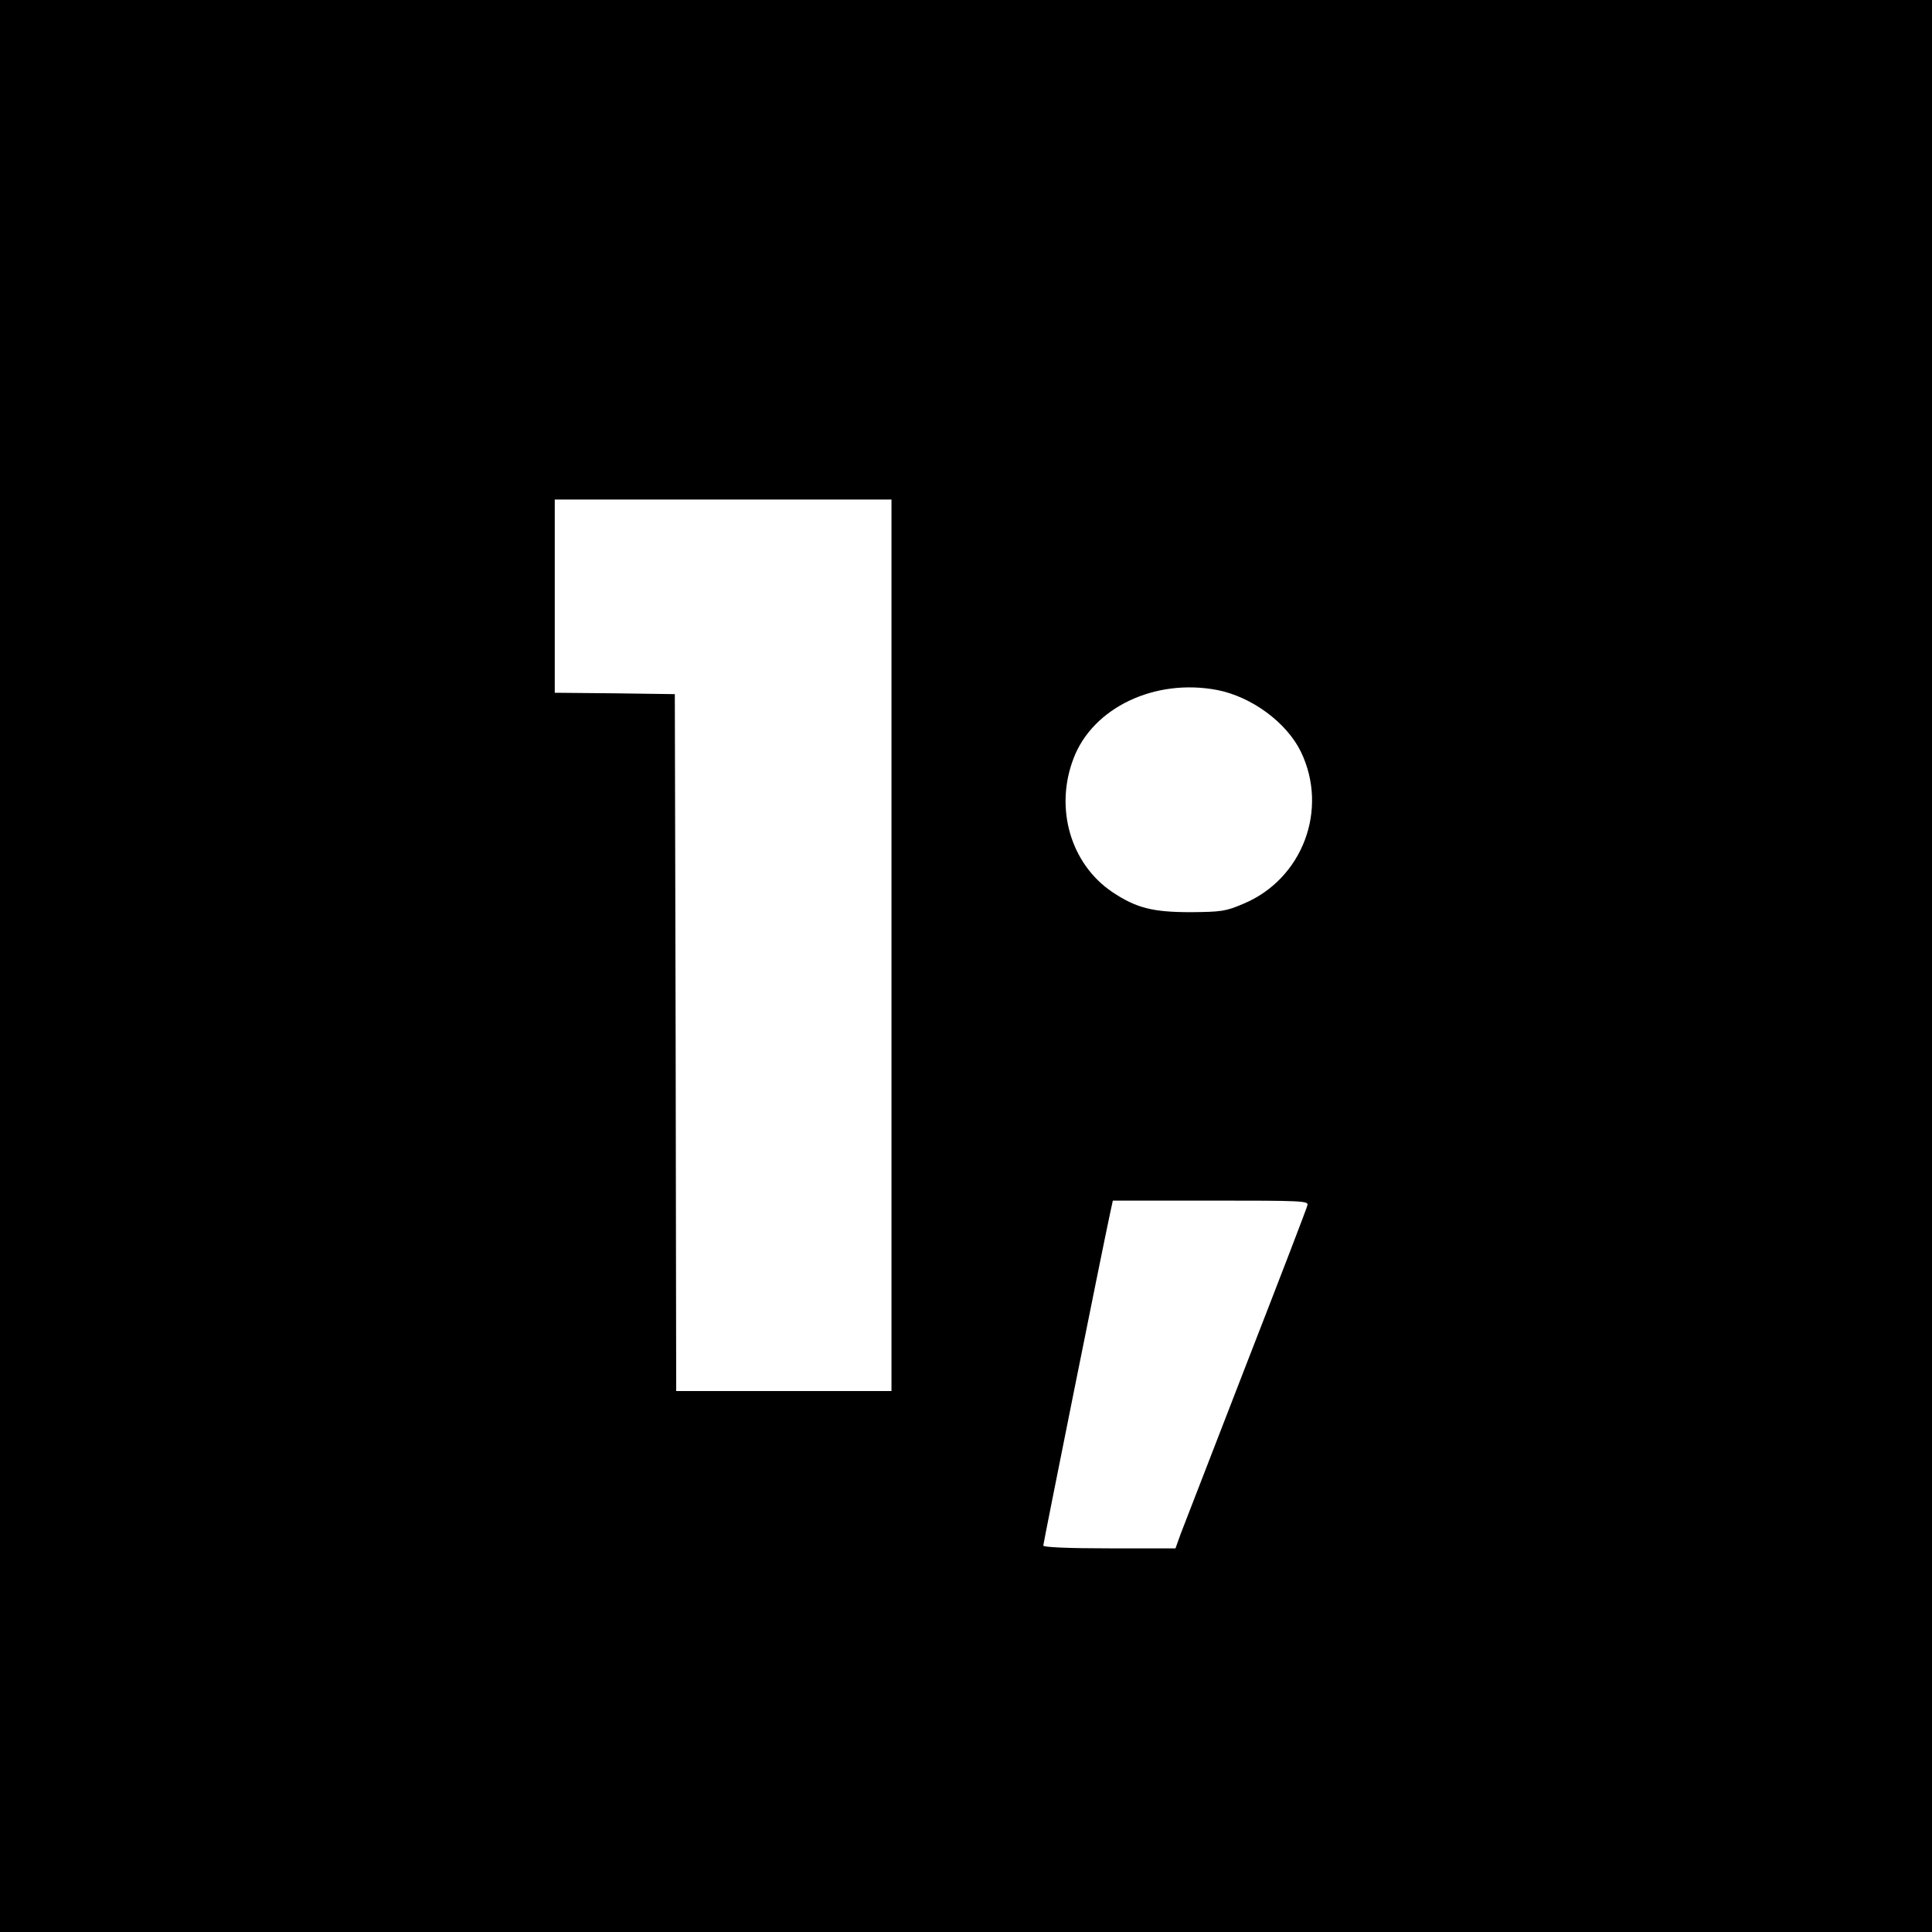
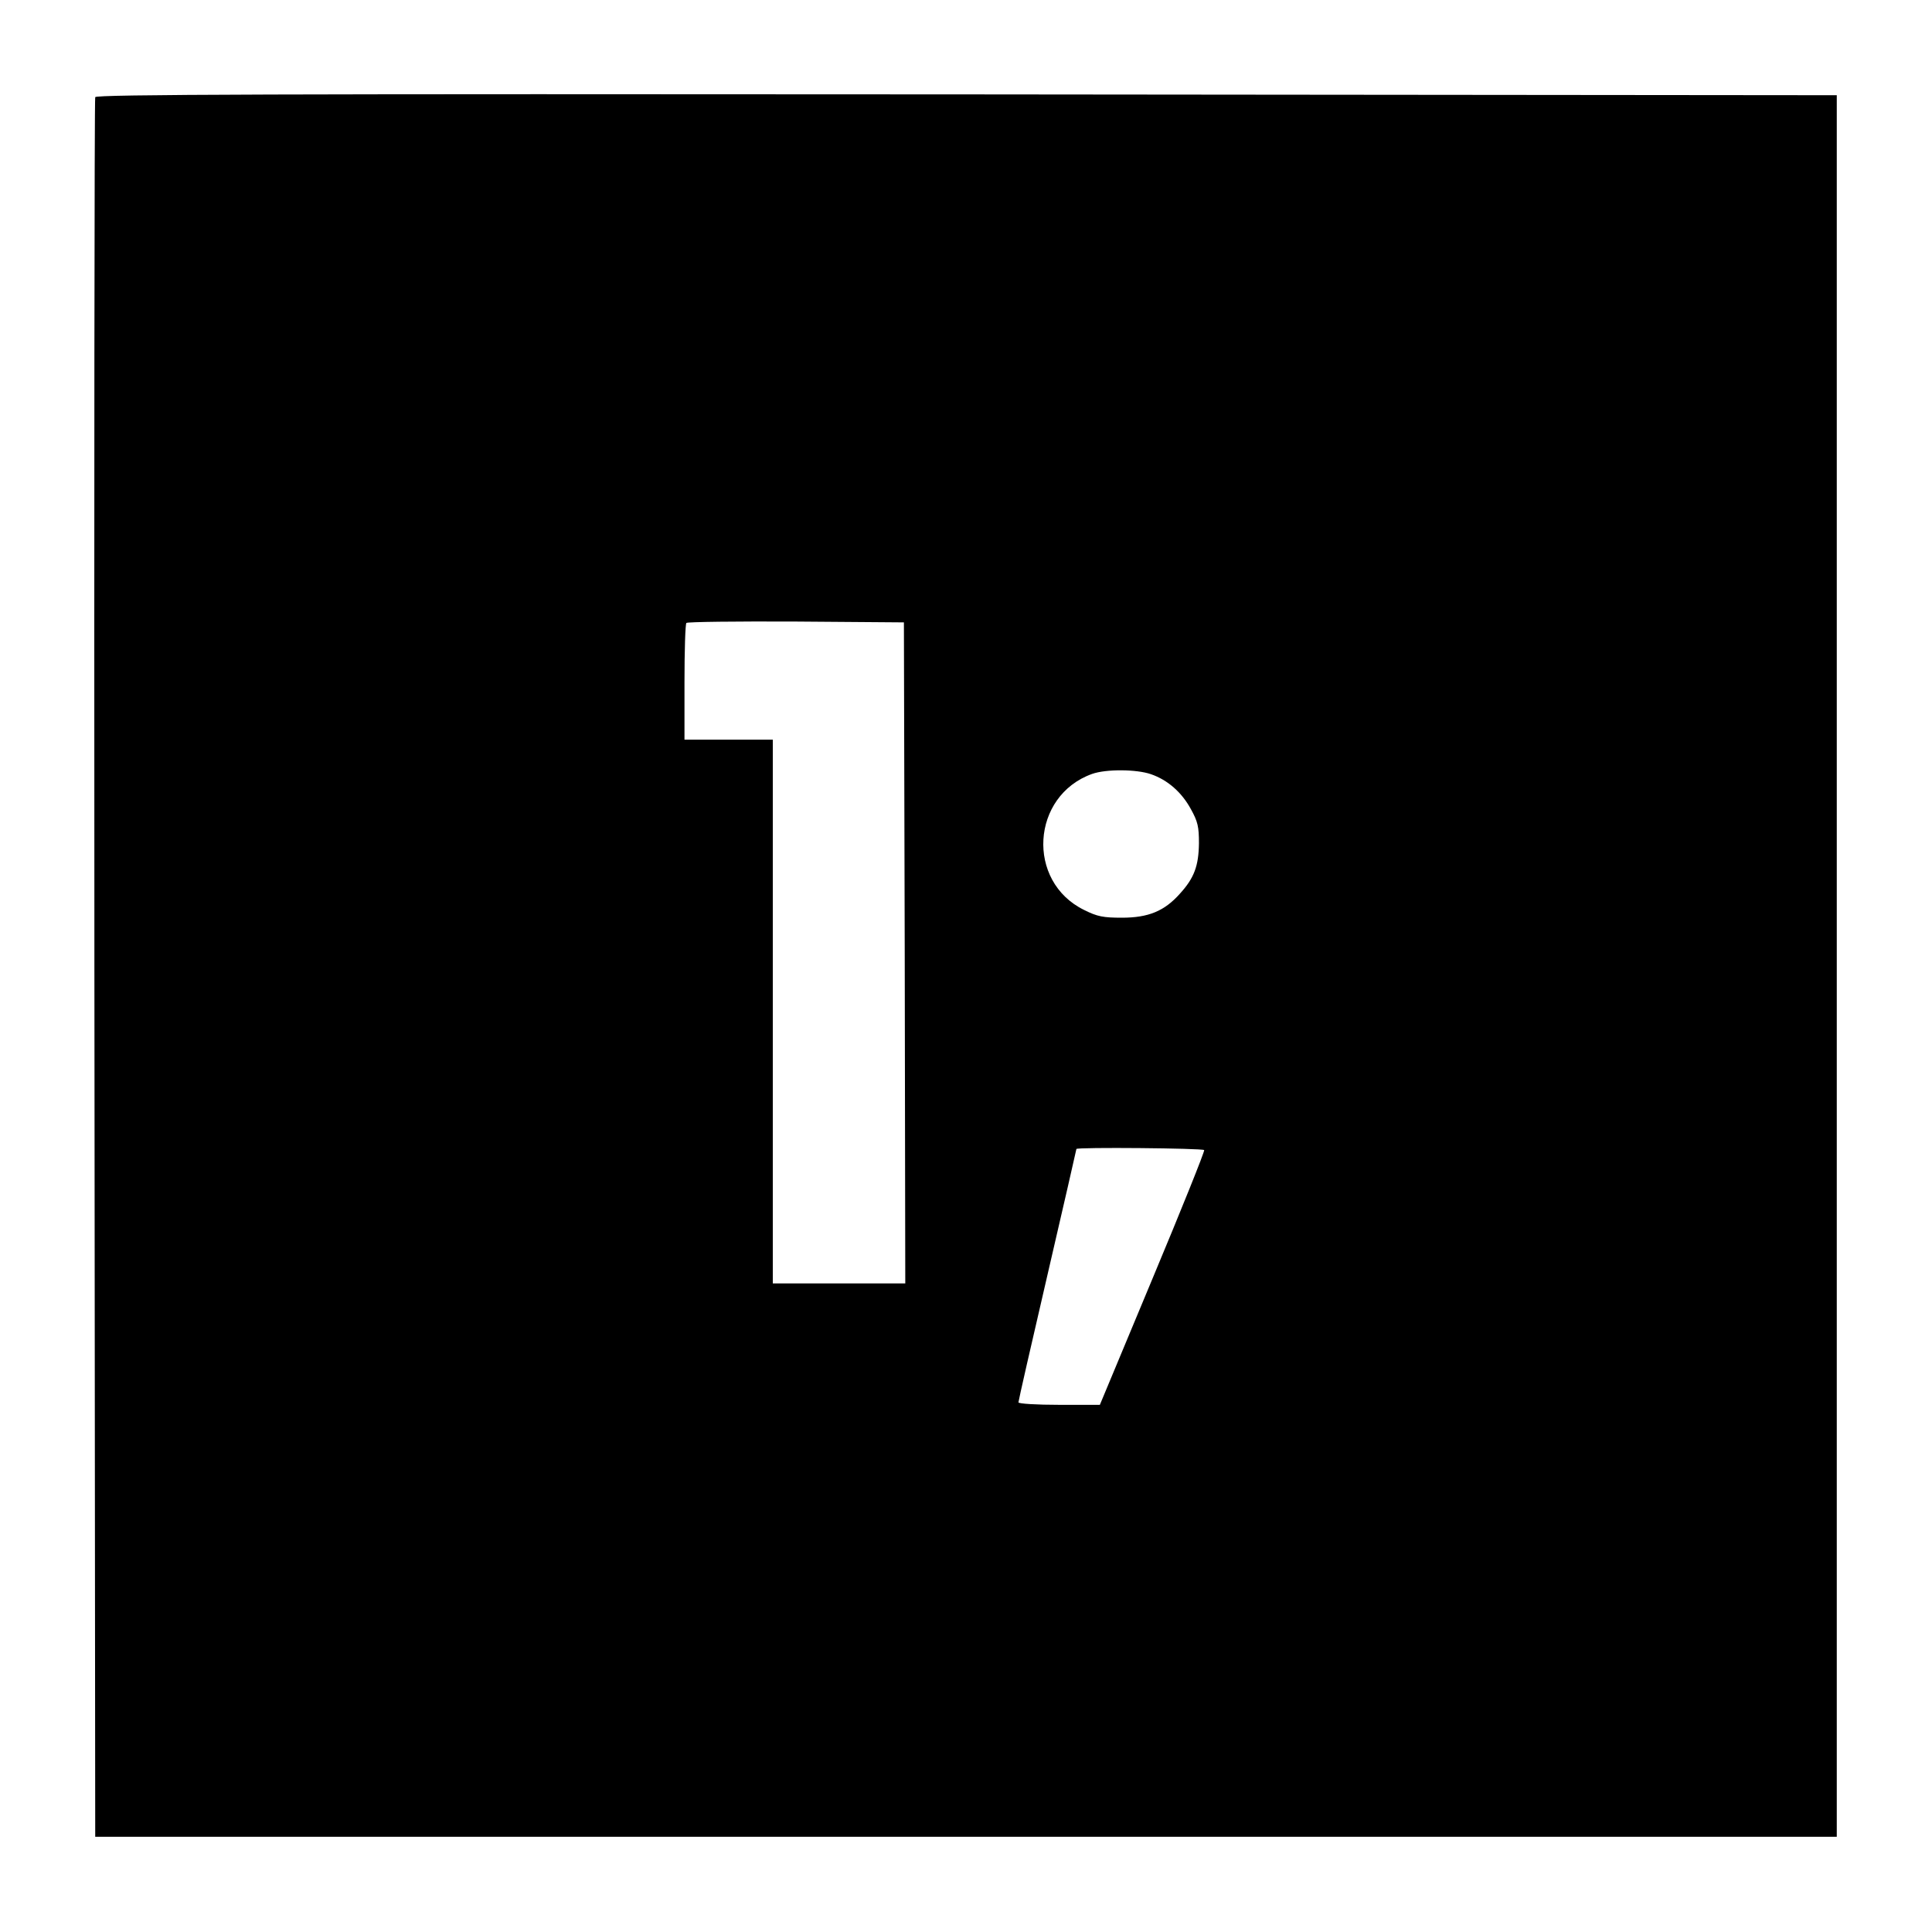
<svg xmlns="http://www.w3.org/2000/svg" version="1" width="933.333" height="933.333" viewBox="0 0 700 700">
-   <path d="M0 350v350h700V0H0v350zm323-7.5V504h-78l-.2-126.3-.3-126.2-21.7-.3-21.8-.2v-70h122v161.5zM441 250c12.4 2.4 25.1 11.7 30.3 22.3 10.2 21 .6 46.3-20.9 55.2-6.3 2.7-8 2.9-18.9 3-13.9 0-19.8-1.5-28.5-7.3-15.1-10.2-21-30.4-14-48.5 7-18.3 29.4-29 52-24.7zm32.7 186.7c-.2 1-10.2 27-22.2 57.8-11.9 30.8-22.6 58.4-23.7 61.2l-1.9 5.3h-24c-14.6 0-23.9-.4-23.9-1 0-.8 21.4-107.4 24.1-119.9l1.1-5.1h35.5c33.4 0 35.5.1 35 1.7z" />
+   <path d="M34.5 35.2c-.3.7-.4 142.8-.3 315.8l.3 314.5h631v-631l-315.3-.3c-251.7-.2-315.4 0-315.7 1zm293.3 310L328 465h-48V268h-32v-20.8c0-11.5.3-21.2.7-21.5.4-.4 18.2-.6 39.7-.5l39.1.3.3 119.7zm89.2-64.7c6.1 2.1 11.2 6.6 14.5 12.7 2.5 4.5 2.9 6.4 2.9 12.3-.1 8.2-1.7 12.6-6.9 18.3-5.6 6.3-11.4 8.7-21 8.7-6.8 0-8.9-.4-13.7-2.8-21.1-10.3-19.2-41.4 2.9-49.3 5.1-1.8 16.1-1.7 21.3.1zm19.3 136.2c.2.5-8.2 21.4-18.7 46.5L398.5 509h-14.7c-8.2 0-14.8-.4-14.8-.9s4.7-21.2 10.5-46.1c5.8-25 10.5-45.5 10.5-45.7 0-.7 45.9-.3 46.3.4z" />
</svg>
